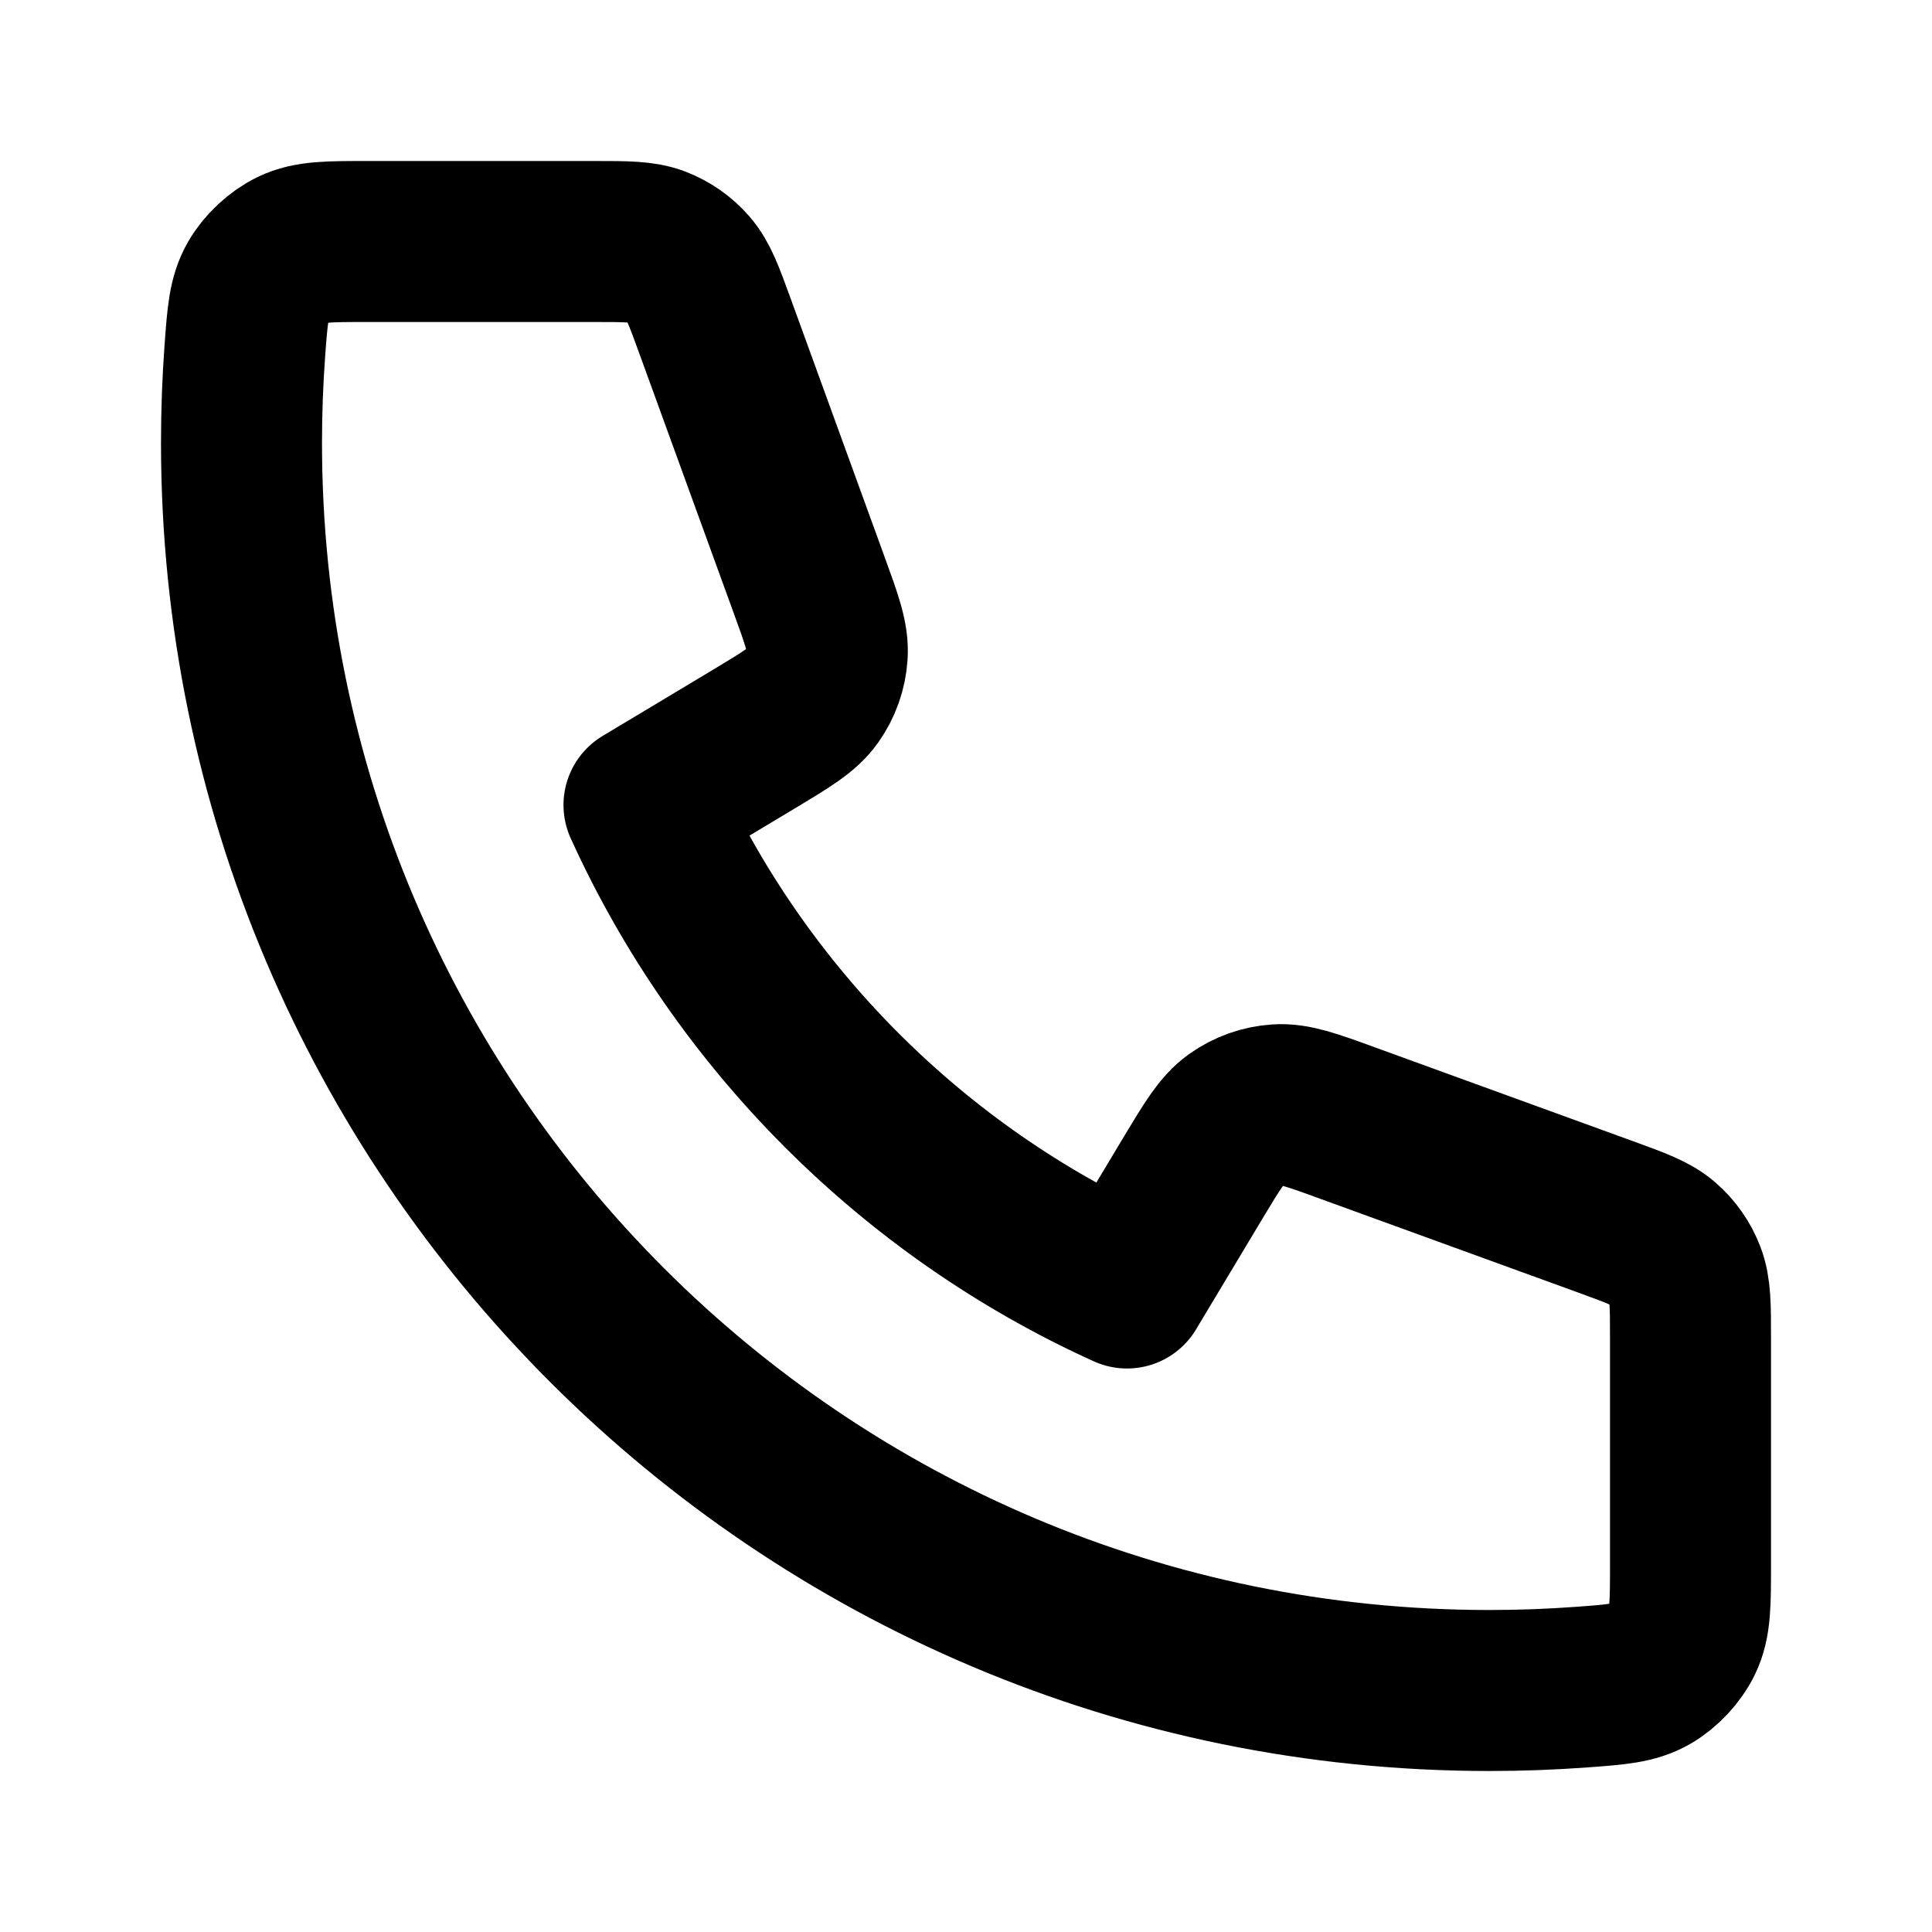
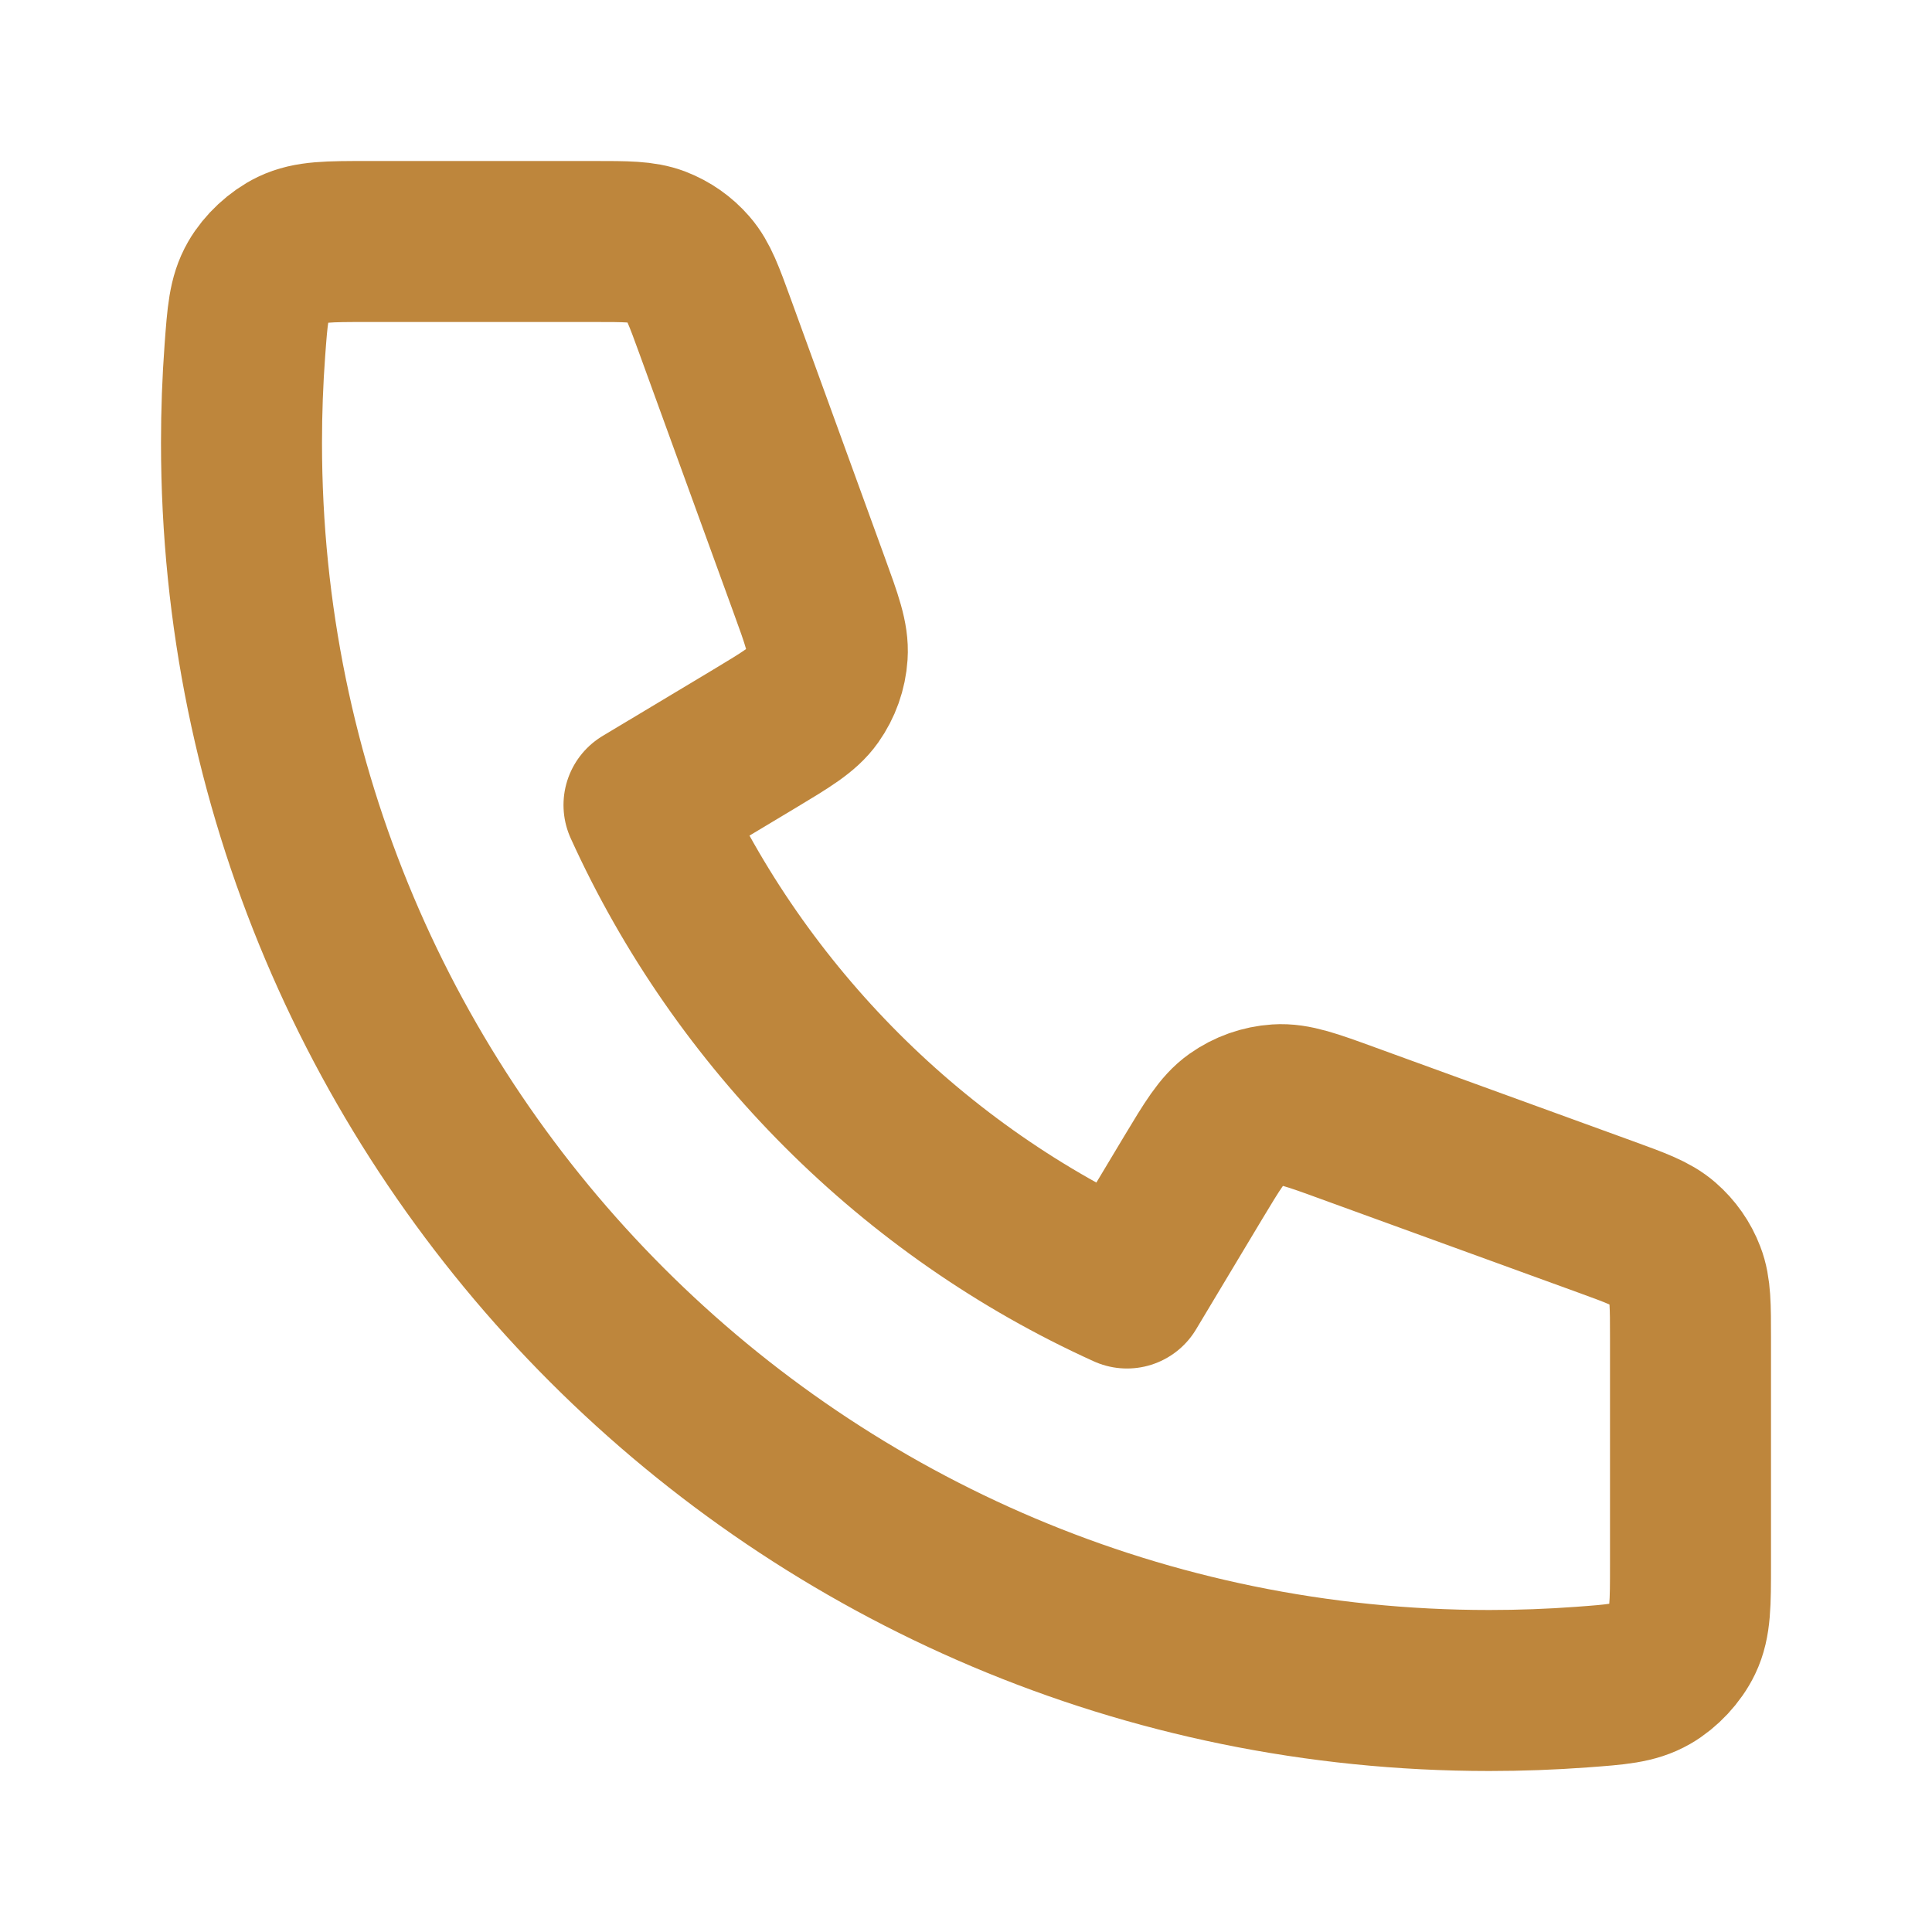
<svg xmlns="http://www.w3.org/2000/svg" width="800px" height="800px" viewBox="0 0 24 24" fill="none">
-   <path d="M3 5.5C3 14.06 9.94 21 18.5 21C18.886 21 19.269 20.986 19.648 20.958C20.083 20.926 20.301 20.91 20.499 20.796C20.663 20.702 20.819 20.535 20.901 20.364C21 20.158 21 19.918 21 19.438V16.621C21 16.217 21 16.015 20.933 15.842C20.875 15.689 20.779 15.553 20.656 15.446C20.516 15.324 20.326 15.255 19.947 15.117L16.74 13.951C16.299 13.79 16.078 13.71 15.868 13.724C15.684 13.736 15.506 13.799 15.355 13.906C15.184 14.027 15.063 14.229 14.821 14.631L14 16C11.35 14.8 9.202 12.649 8 10L9.369 9.179C9.771 8.937 9.973 8.816 10.094 8.645C10.201 8.494 10.264 8.316 10.276 8.132C10.29 7.922 10.21 7.702 10.049 7.26L8.883 4.053C8.745 3.674 8.676 3.484 8.554 3.344C8.447 3.22 8.311 3.125 8.158 3.066C7.985 3 7.783 3 7.379 3H4.562C4.082 3 3.842 3 3.636 3.099C3.466 3.181 3.298 3.337 3.204 3.501C3.09 3.699 3.074 3.917 3.042 4.352C3.014 4.731 3 5.114 3 5.5Z" stroke="#000000" stroke-width="2" stroke-linecap="round" stroke-linejoin="round" />
+   <path d="M3 5.5C3 14.06 9.94 21 18.5 21C18.886 21 19.269 20.986 19.648 20.958C20.083 20.926 20.301 20.91 20.499 20.796C20.663 20.702 20.819 20.535 20.901 20.364C21 20.158 21 19.918 21 19.438V16.621C21 16.217 21 16.015 20.933 15.842C20.875 15.689 20.779 15.553 20.656 15.446C20.516 15.324 20.326 15.255 19.947 15.117L16.74 13.951C16.299 13.79 16.078 13.71 15.868 13.724C15.684 13.736 15.506 13.799 15.355 13.906C15.184 14.027 15.063 14.229 14.821 14.631L14 16C11.35 14.8 9.202 12.649 8 10L9.369 9.179C9.771 8.937 9.973 8.816 10.094 8.645C10.201 8.494 10.264 8.316 10.276 8.132C10.29 7.922 10.21 7.702 10.049 7.26L8.883 4.053C8.745 3.674 8.676 3.484 8.554 3.344C8.447 3.22 8.311 3.125 8.158 3.066C7.985 3 7.783 3 7.379 3H4.562C4.082 3 3.842 3 3.636 3.099C3.466 3.181 3.298 3.337 3.204 3.501C3.09 3.699 3.074 3.917 3.042 4.352C3.014 4.731 3 5.114 3 5.5Z" stroke="#be863c" stroke-width="2" stroke-linecap="round" stroke-linejoin="round" />
</svg>
